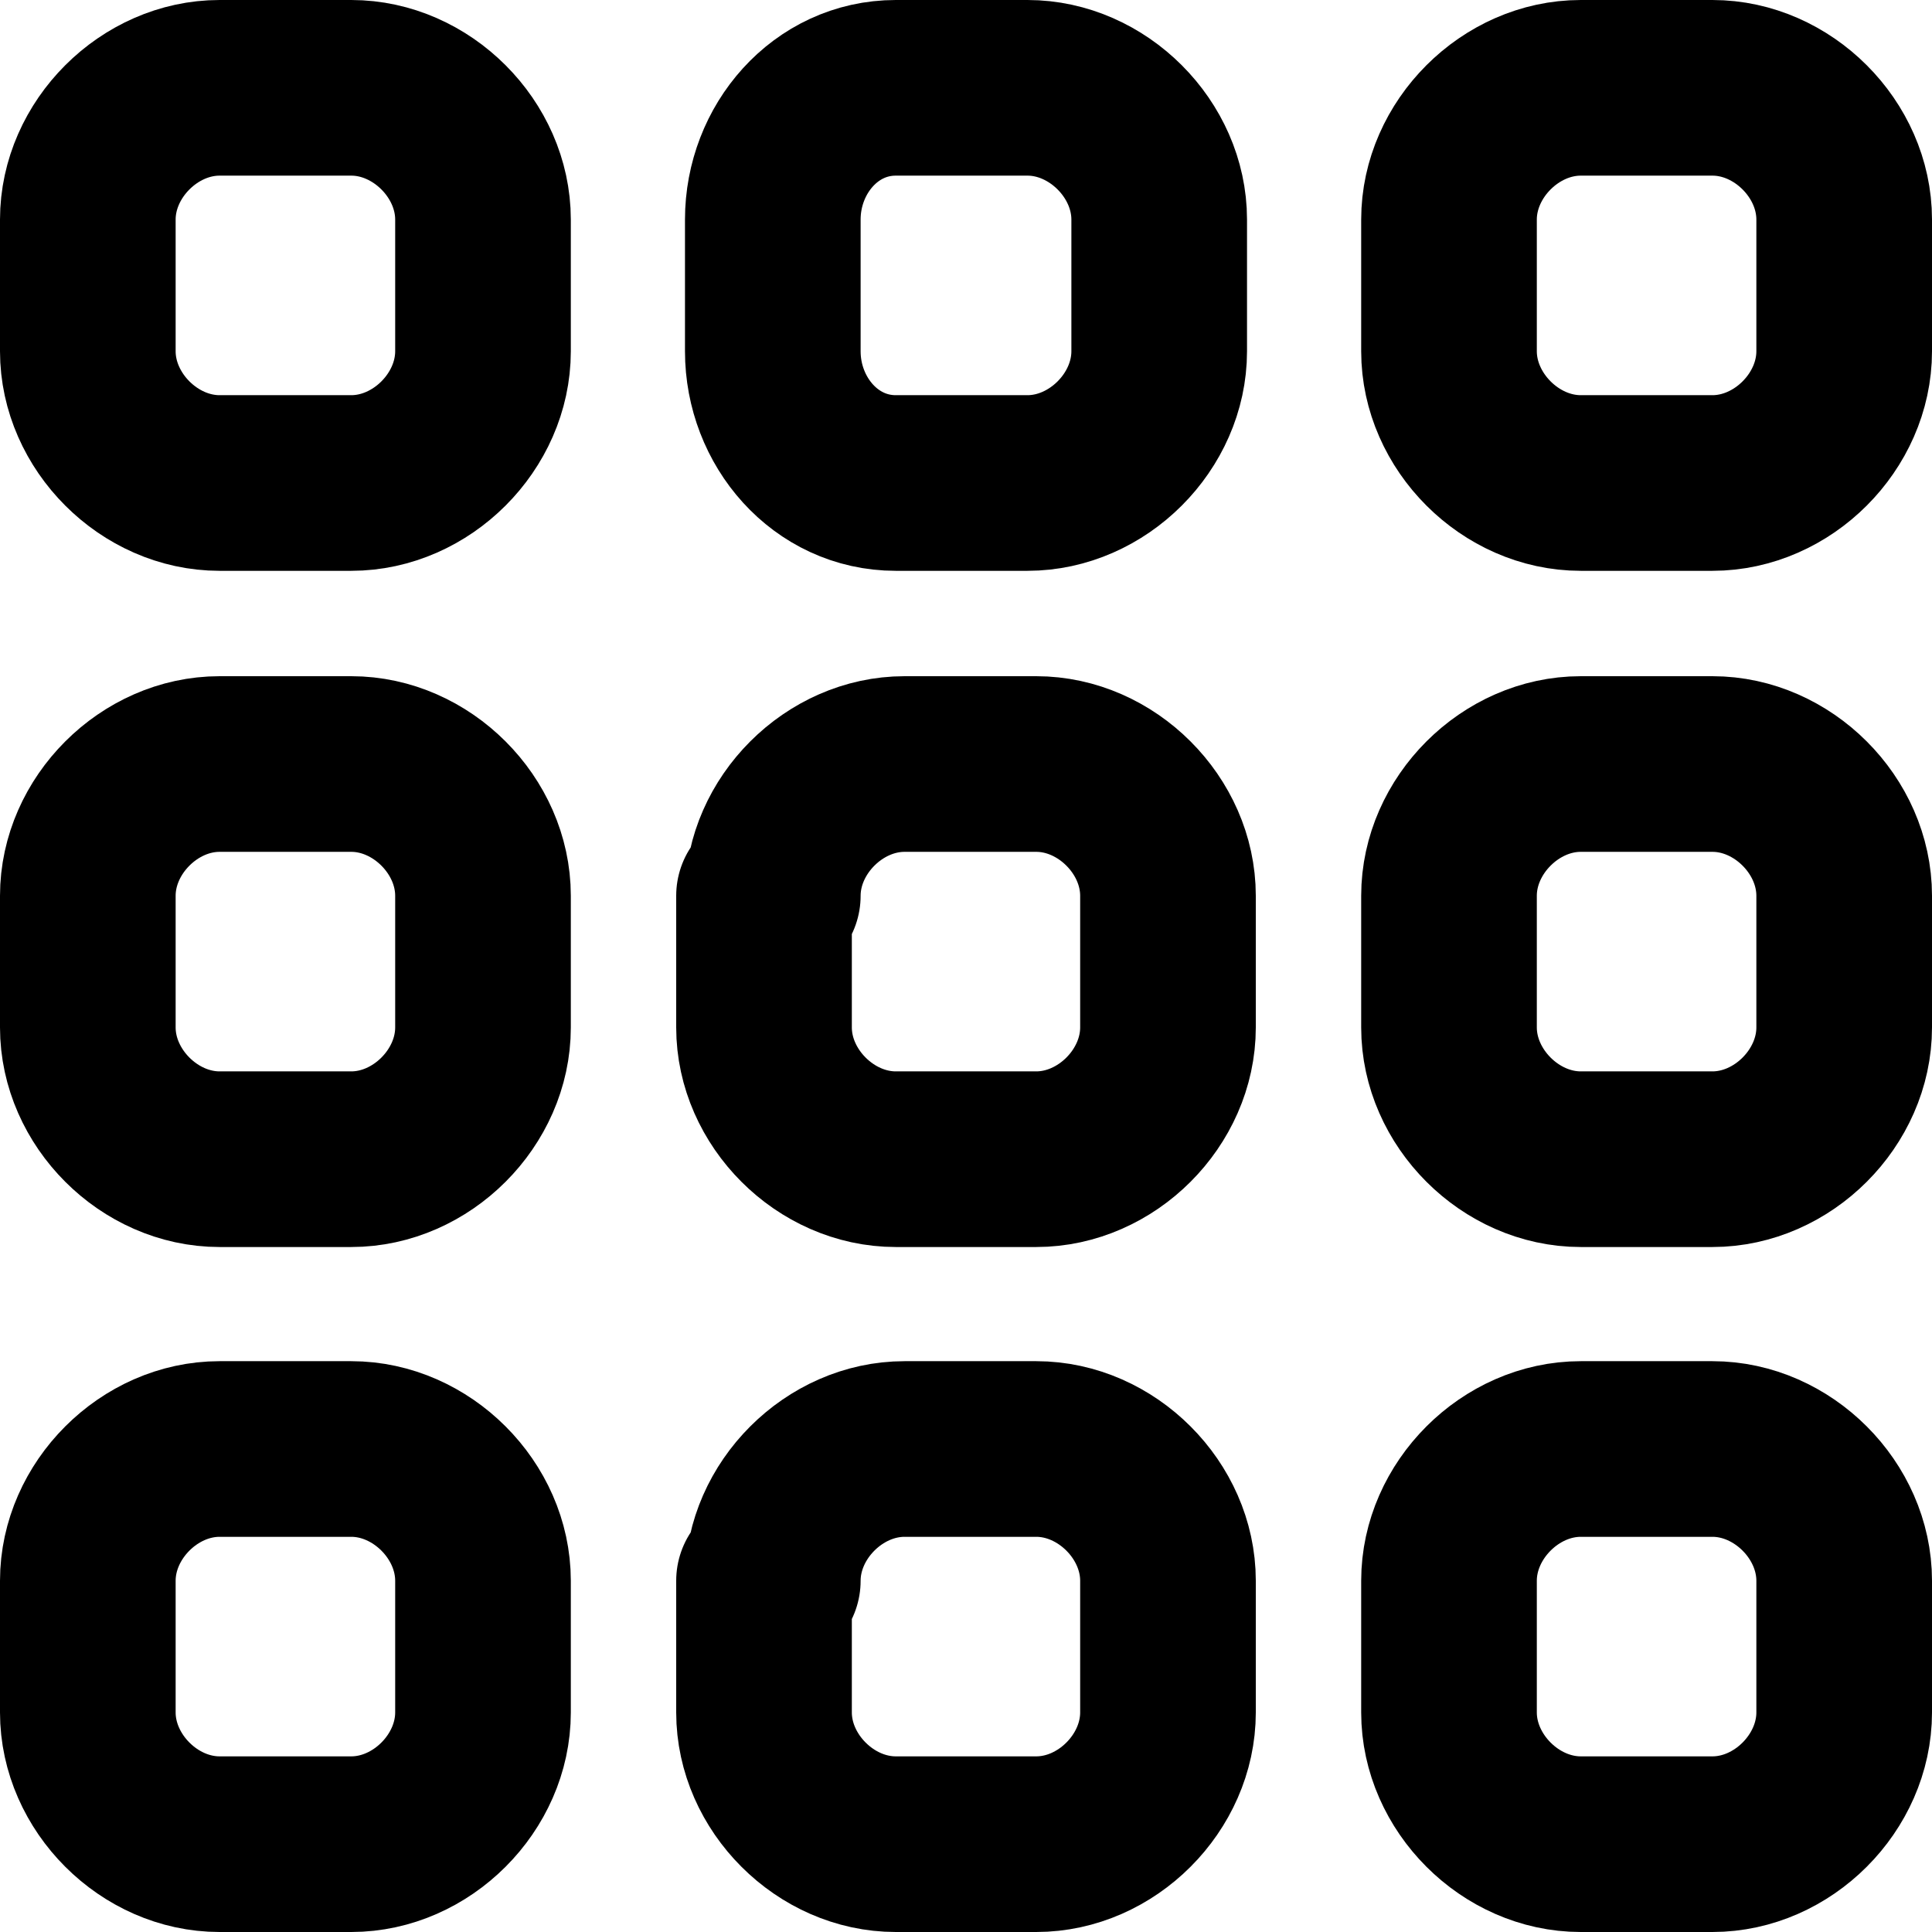
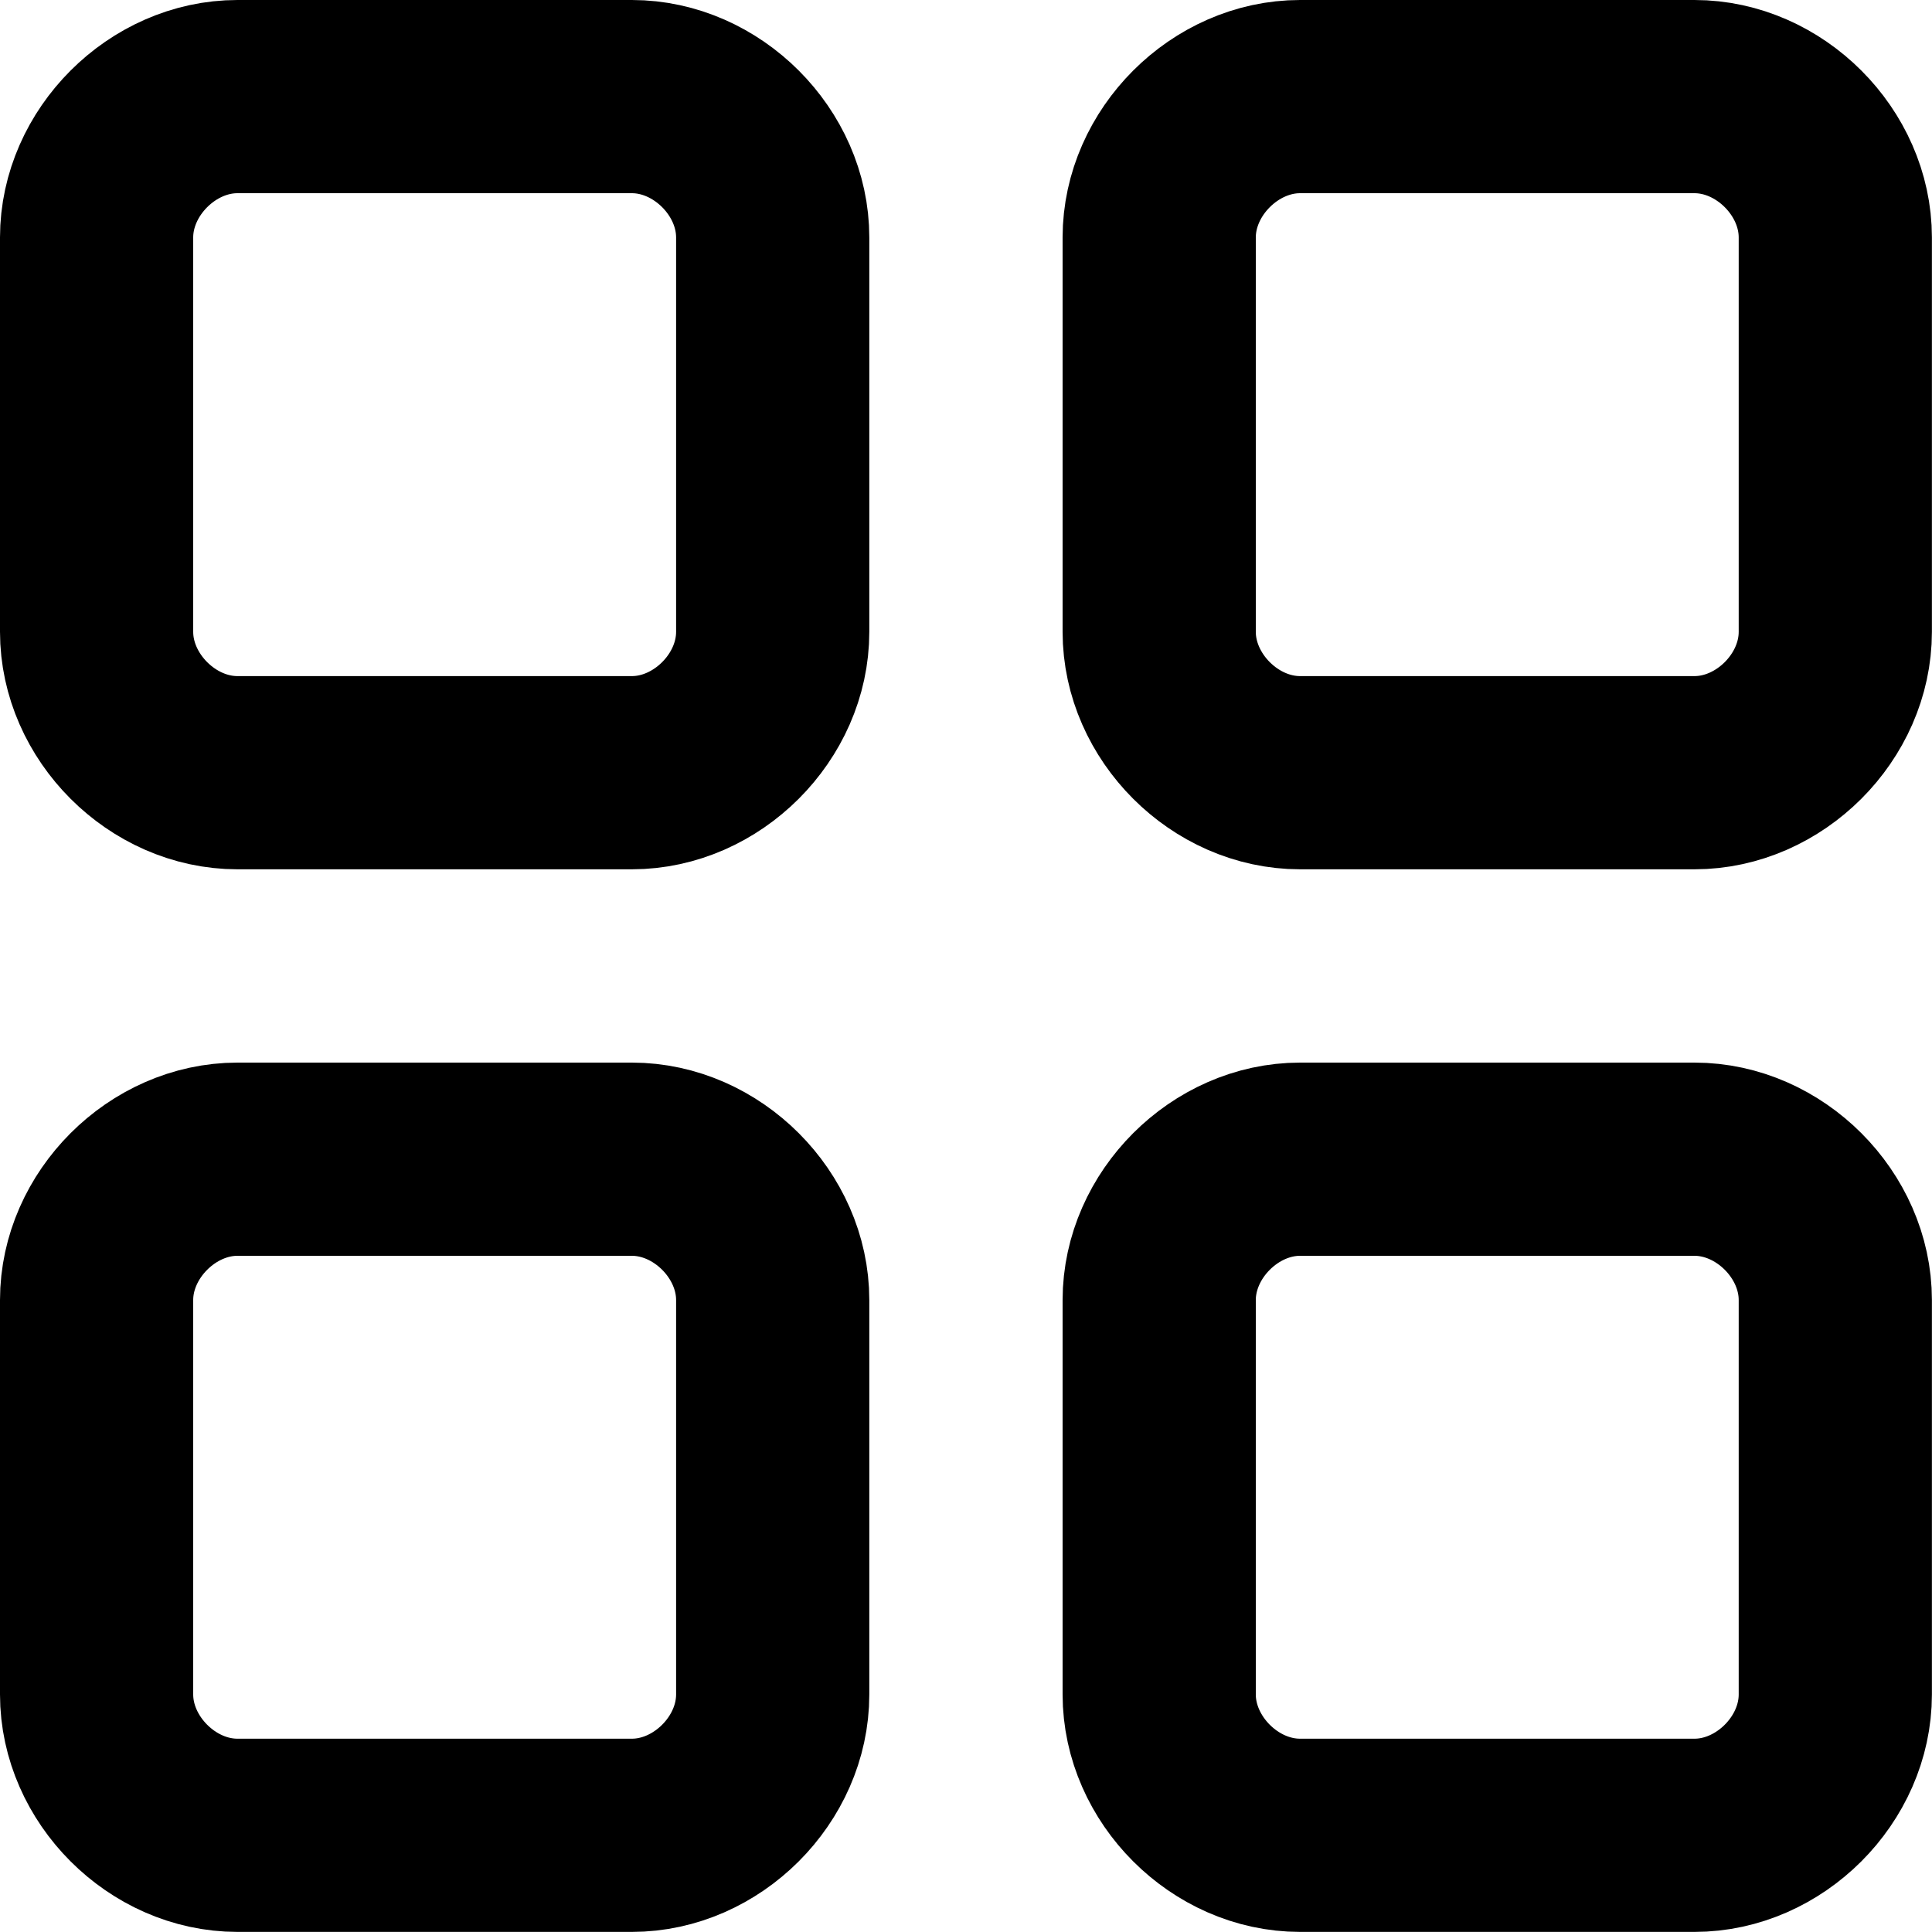
- <svg xmlns="http://www.w3.org/2000/svg" viewBox="0 0 22 22">
-   <g transform="translate(-446.755 -5170.75)">
-     <g transform="translate(447.755 5171.75)">
-       <g fill="none" stroke="currentColor" stroke-width="2" stroke-linecap="round" stroke-linejoin="round">
-         <path d="M0 1.5C0 .7.7 0 1.5 0H3c.8 0 1.5.7 1.5 1.5V3c0 .8-.7 1.5-1.5 1.5H1.5C.7 4.5 0 3.8 0 3V1.5z" />
-         <path d="M7.8 1.5C7.8.7 8.4 0 9.2 0h1.5c.8 0 1.5.7 1.5 1.5V3c0 .8-.7 1.5-1.5 1.5H9.2c-.8 0-1.4-.7-1.4-1.5V1.5z" />
-         <path d="M15.5 1.5c0-.8.7-1.5 1.5-1.5h1.5c.8 0 1.5.7 1.5 1.5V3c0 .8-.7 1.5-1.5 1.5H17c-.8 0-1.5-.7-1.5-1.5V1.5z" />
-         <path d="M0 9.2c0-.8.7-1.5 1.5-1.5H3c.8 0 1.5.7 1.5 1.5v1.5c0 .8-.7 1.5-1.5 1.5H1.5c-.8 0-1.5-.7-1.5-1.5V9.2z" />
-         <path d="M7.8 9.2c0-.8.7-1.5 1.5-1.5h1.5c.8 0 1.5.7 1.5 1.5v1.5c0 .8-.7 1.5-1.5 1.5H9.2c-.8 0-1.5-.7-1.5-1.5V9.2z" />
-         <path d="M15.5 9.2c0-.8.7-1.5 1.5-1.5h1.5c.8 0 1.5.7 1.5 1.5v1.5c0 .8-.7 1.5-1.5 1.5H17c-.8 0-1.5-.7-1.5-1.5V9.2z" />
-         <path d="M0 17c0-.8.7-1.5 1.5-1.5H3c.8 0 1.5.7 1.5 1.5v1.5c0 .8-.7 1.5-1.5 1.5H1.5C.7 20 0 19.3 0 18.5V17z" />
-         <path d="M7.8 17c0-.8.7-1.5 1.5-1.5h1.5c.8 0 1.5.7 1.5 1.5v1.5c0 .8-.7 1.5-1.5 1.5H9.2c-.8 0-1.5-.7-1.5-1.5V17z" />
-         <path d="M15.5 17c0-.8.7-1.5 1.5-1.5h1.5c.8 0 1.5.7 1.5 1.5v1.5c0 .8-.7 1.5-1.5 1.5H17c-.8 0-1.5-.7-1.5-1.5V17z" />
-       </g>
-     </g>
+ <svg xmlns="http://www.w3.org/2000/svg" version="1.1" id="grid" x="0px" y="0px" viewBox="0 0 20 20" enable-background="new 0 0 20 20" xml:space="preserve">
+   <g transform="translate(608.25 218.254)">
+     <path fill="none" stroke="currentColor" stroke-width="2" stroke-linecap="round" stroke-linejoin="round" d="M-594.792-217.254   h4.083c0.778,0,1.458,0.681,1.458,1.458v4.083c0,0.778-0.681,1.458-1.458,1.458h-4.083   c-0.778,0-1.458-0.681-1.458-1.458v-4.083C-596.25-216.573-595.569-217.254-594.792-217.254z" />
+     <path fill="none" stroke="currentColor" stroke-width="2" stroke-linecap="round" stroke-linejoin="round" d="M-594.792-206.254   h4.083c0.778,0,1.458,0.681,1.458,1.458v4.083c0,0.778-0.681,1.458-1.458,1.458h-4.083   c-0.778,0-1.458-0.681-1.458-1.458v-4.083C-596.25-205.573-595.569-206.254-594.792-206.254z" />
+     <path fill="none" stroke="currentColor" stroke-width="2" stroke-linecap="round" stroke-linejoin="round" d="M-605.792-206.254   h4.083c0.778,0,1.458,0.681,1.458,1.458v4.083c0,0.778-0.681,1.458-1.458,1.458h-4.083   c-0.778,0-1.458-0.681-1.458-1.458v-4.083C-607.25-205.573-606.569-206.254-605.792-206.254z" />
+     <path fill="none" stroke="currentColor" stroke-width="2" stroke-linecap="round" stroke-linejoin="round" d="M-605.792-217.254   h4.083c0.778,0,1.458,0.681,1.458,1.458v4.083c0,0.778-0.681,1.458-1.458,1.458h-4.083   c-0.778,0-1.458-0.681-1.458-1.458v-4.083C-607.25-216.573-606.569-217.254-605.792-217.254z" />
  </g>
</svg>
